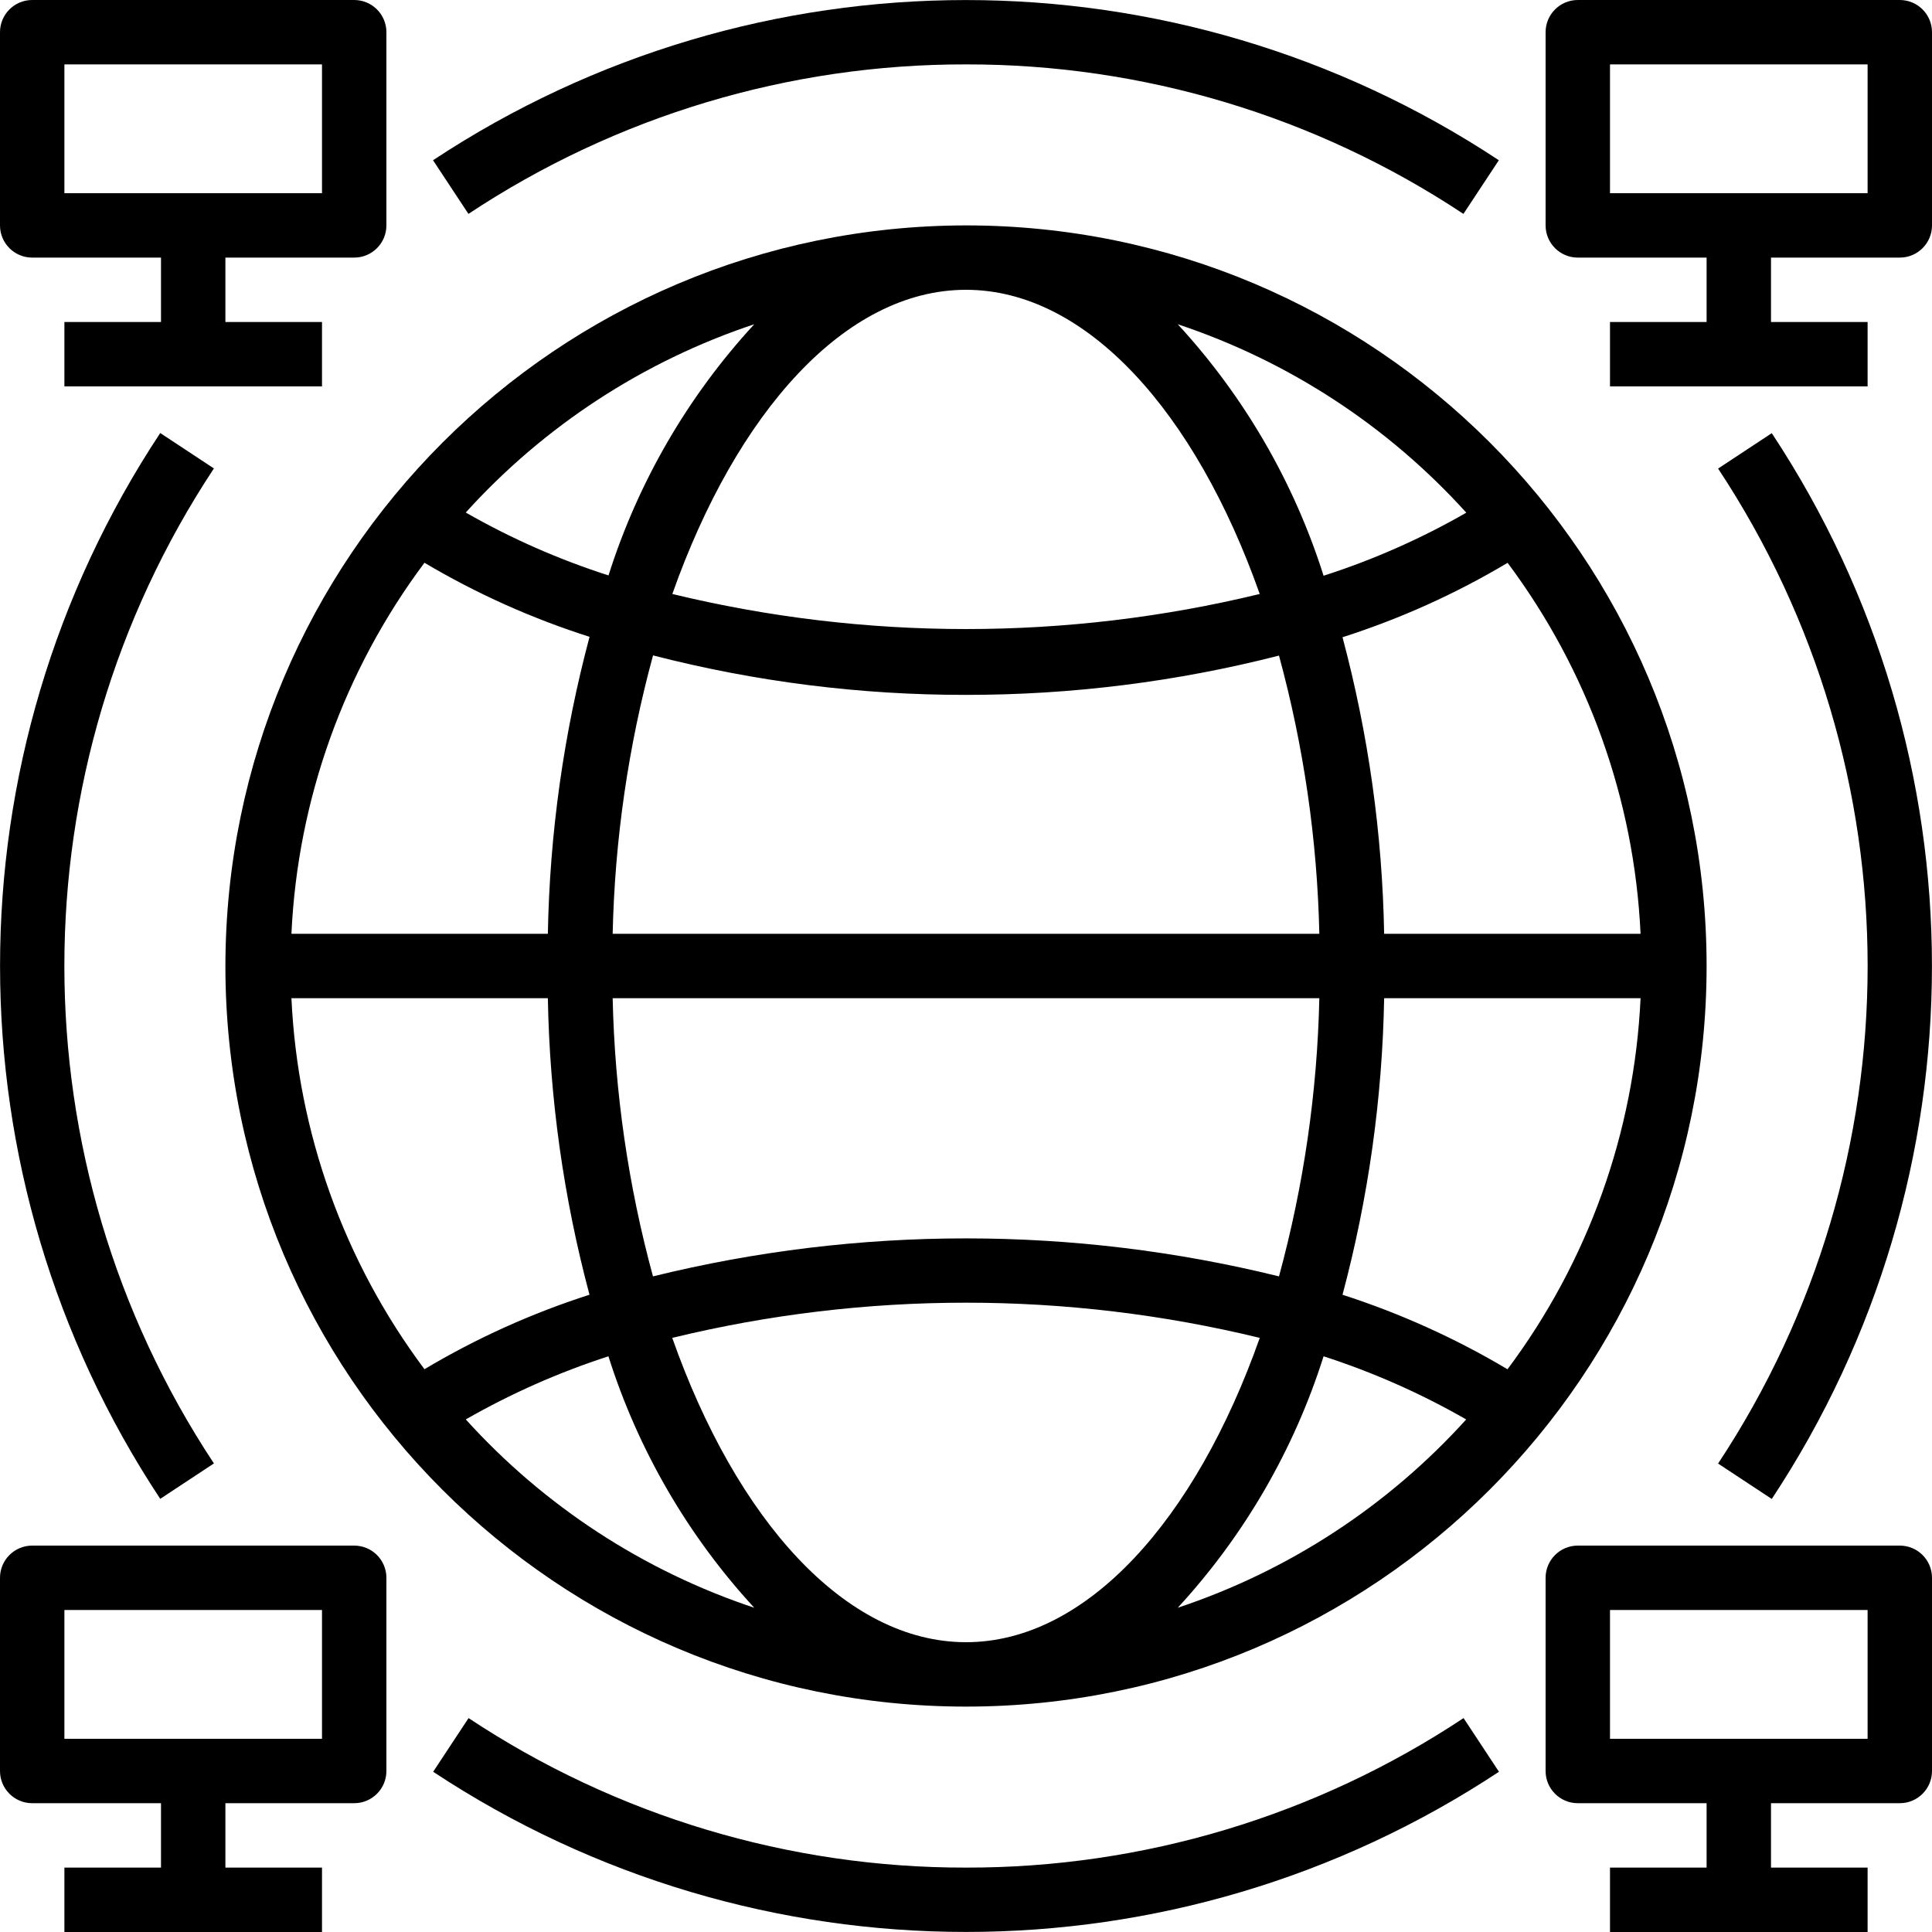
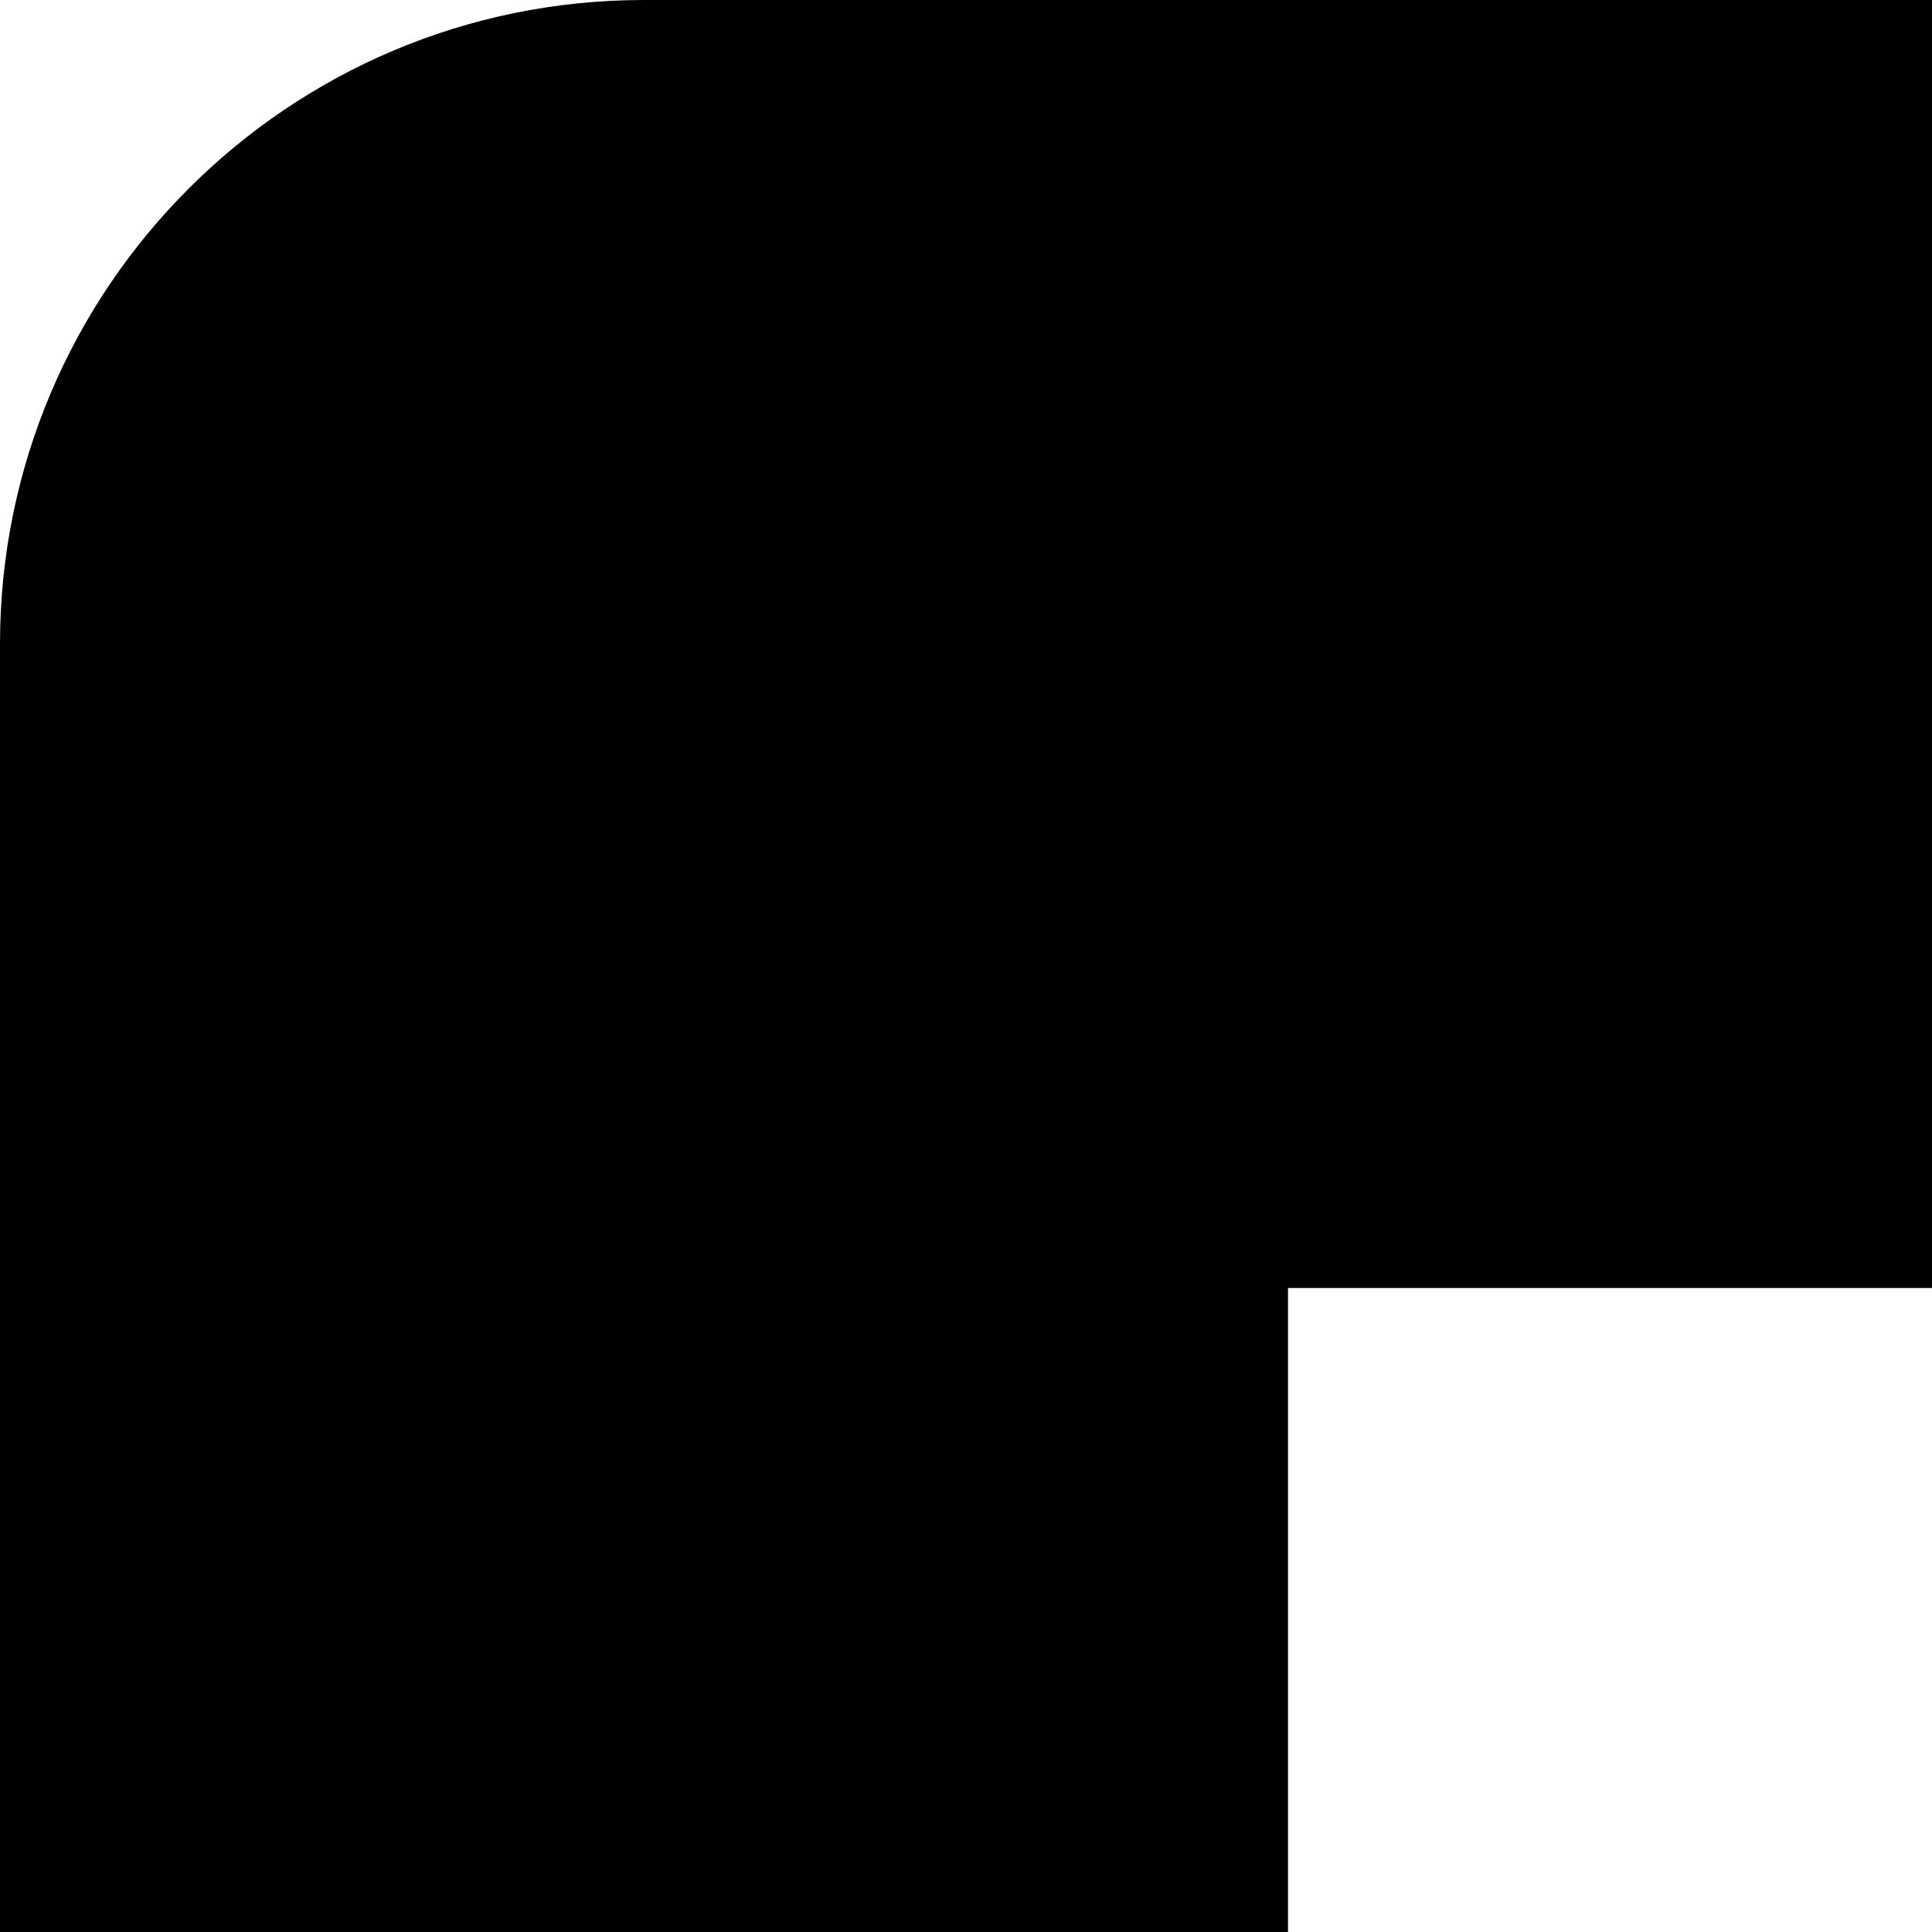
- <svg xmlns="http://www.w3.org/2000/svg" height="480pt" viewBox="0 0 480 480" width="480pt">
+ <svg xmlns="http://www.w3.org/2000/svg" height="24pt" viewBox="0 0 24 24" width="24pt">
  <path d="m56 240c0 101.621 82.379 184 184 184s184-82.379 184-184-82.379-184-184-184c-101.574.113-183.887 82.426-184 184zm256.977-92.426c-47.953 11.617-97.984 11.617-145.938 0 15.969-45.176 42.992-75.574 72.961-75.574s57.008 30.398 72.977 75.574zm-72.977 260.426c-29.984 0-57.023-30.398-72.984-75.609 47.957-11.656 98.012-11.656 145.969 0-15.969 45.211-43.008 75.609-72.984 75.609zm-87.785-176c.516-23.379 3.883-46.605 10.031-69.168 25.398 6.547 51.527 9.844 77.754 9.809 26.227.016 52.352-3.262 77.762-9.762 6.141 22.547 9.508 45.758 10.023 69.121zm175.57 16c-.516 23.359-3.883 46.57-10.023 69.113-51.082-12.586-104.449-12.586-155.531 0-6.137-22.547-9.5-45.754-10.016-69.113zm-191.672-16h-63.707c1.547-33.344 13.059-65.453 33.051-92.184 12.93 7.668 26.688 13.844 41.016 18.398-6.434 24.086-9.91 48.863-10.359 73.785zm0 16c.445 24.887 3.918 49.625 10.344 73.672-14.324 4.594-28.078 10.801-41 18.504-19.992-26.727-31.504-58.836-33.051-92.176zm207.773 0h63.707c-1.547 33.348-13.059 65.461-33.059 92.191-12.926-7.691-26.676-13.902-40.992-18.512 6.426-24.051 9.898-48.793 10.344-73.68zm0-16c-.445-24.887-3.918-49.629-10.344-73.68 14.332-4.582 28.094-10.785 41.016-18.488 19.984 26.727 31.488 58.832 33.035 92.168zm-156.496-151.441c-16.496 17.898-28.855 39.199-36.207 62.402-12.336-3.953-24.223-9.188-35.465-15.625 19.461-21.508 44.148-37.621 71.672-46.777zm-71.664 272.09c11.242-6.434 23.113-11.688 35.434-15.68 7.352 23.227 19.723 44.555 36.23 62.473-27.523-9.156-52.211-25.273-71.664-46.793zm176.883 46.793c16.508-17.918 28.879-39.246 36.23-62.473 12.324 3.984 24.199 9.242 35.434 15.688-19.453 21.516-44.141 37.629-71.664 46.785zm71.688-272.066c-11.238 6.453-23.121 11.703-35.457 15.664-7.352-23.23-19.719-44.562-36.23-62.48 27.535 9.16 52.23 25.289 71.688 46.816zm0 0" />
  <path d="m8 64h32v16h-24v16h64v-16h-24v-16h32c4.418 0 8-3.582 8-8v-48c0-4.418-3.582-8-8-8h-80c-4.418 0-8 3.582-8 8v48c0 4.418 3.582 8 8 8zm8-48h64v32h-64zm0 0" />
  <path d="m472 0h-80c-4.418 0-8 3.582-8 8v48c0 4.418 3.582 8 8 8h32v16h-24v16h64v-16h-24v-16h32c4.418 0 8-3.582 8-8v-48c0-4.418-3.582-8-8-8zm-8 48h-64v-32h64zm0 0" />
  <path d="m88 384h-80c-4.418 0-8 3.582-8 8v48c0 4.418 3.582 8 8 8h32v16h-24v16h64v-16h-24v-16h32c4.418 0 8-3.582 8-8v-48c0-4.418-3.582-8-8-8zm-8 48h-64v-32h64zm0 0" />
  <path d="m472 384h-80c-4.418 0-8 3.582-8 8v48c0 4.418 3.582 8 8 8h32v16h-24v16h64v-16h-24v-16h32c4.418 0 8-3.582 8-8v-48c0-4.418-3.582-8-8-8zm-8 48h-64v-32h64zm0 0" />
  <path d="m53.145 363.586c-49.539-74.957-49.539-172.25 0-247.203l-13.336-8.797c-53.062 80.289-53.062 184.508 0 264.797zm0 0" />
  <path d="m240 464c-43.957.07-86.949-12.852-123.586-37.145l-8.797 13.336c80.289 53.062 184.508 53.062 264.797 0l-8.797-13.336c-36.645 24.297-79.652 37.223-123.617 37.145zm0 0" />
  <path d="m426.855 116.414c49.539 74.957 49.539 172.25 0 247.203l13.336 8.797c53.062-80.289 53.062-184.508 0-264.797zm0 0" />
  <path d="m240 16c43.957-.07 86.949 12.852 123.586 37.145l8.797-13.336c-80.289-53.062-184.508-53.062-264.797 0l8.797 13.336c36.645-24.297 79.652-37.223 123.617-37.145zm0 0" />
</svg>
